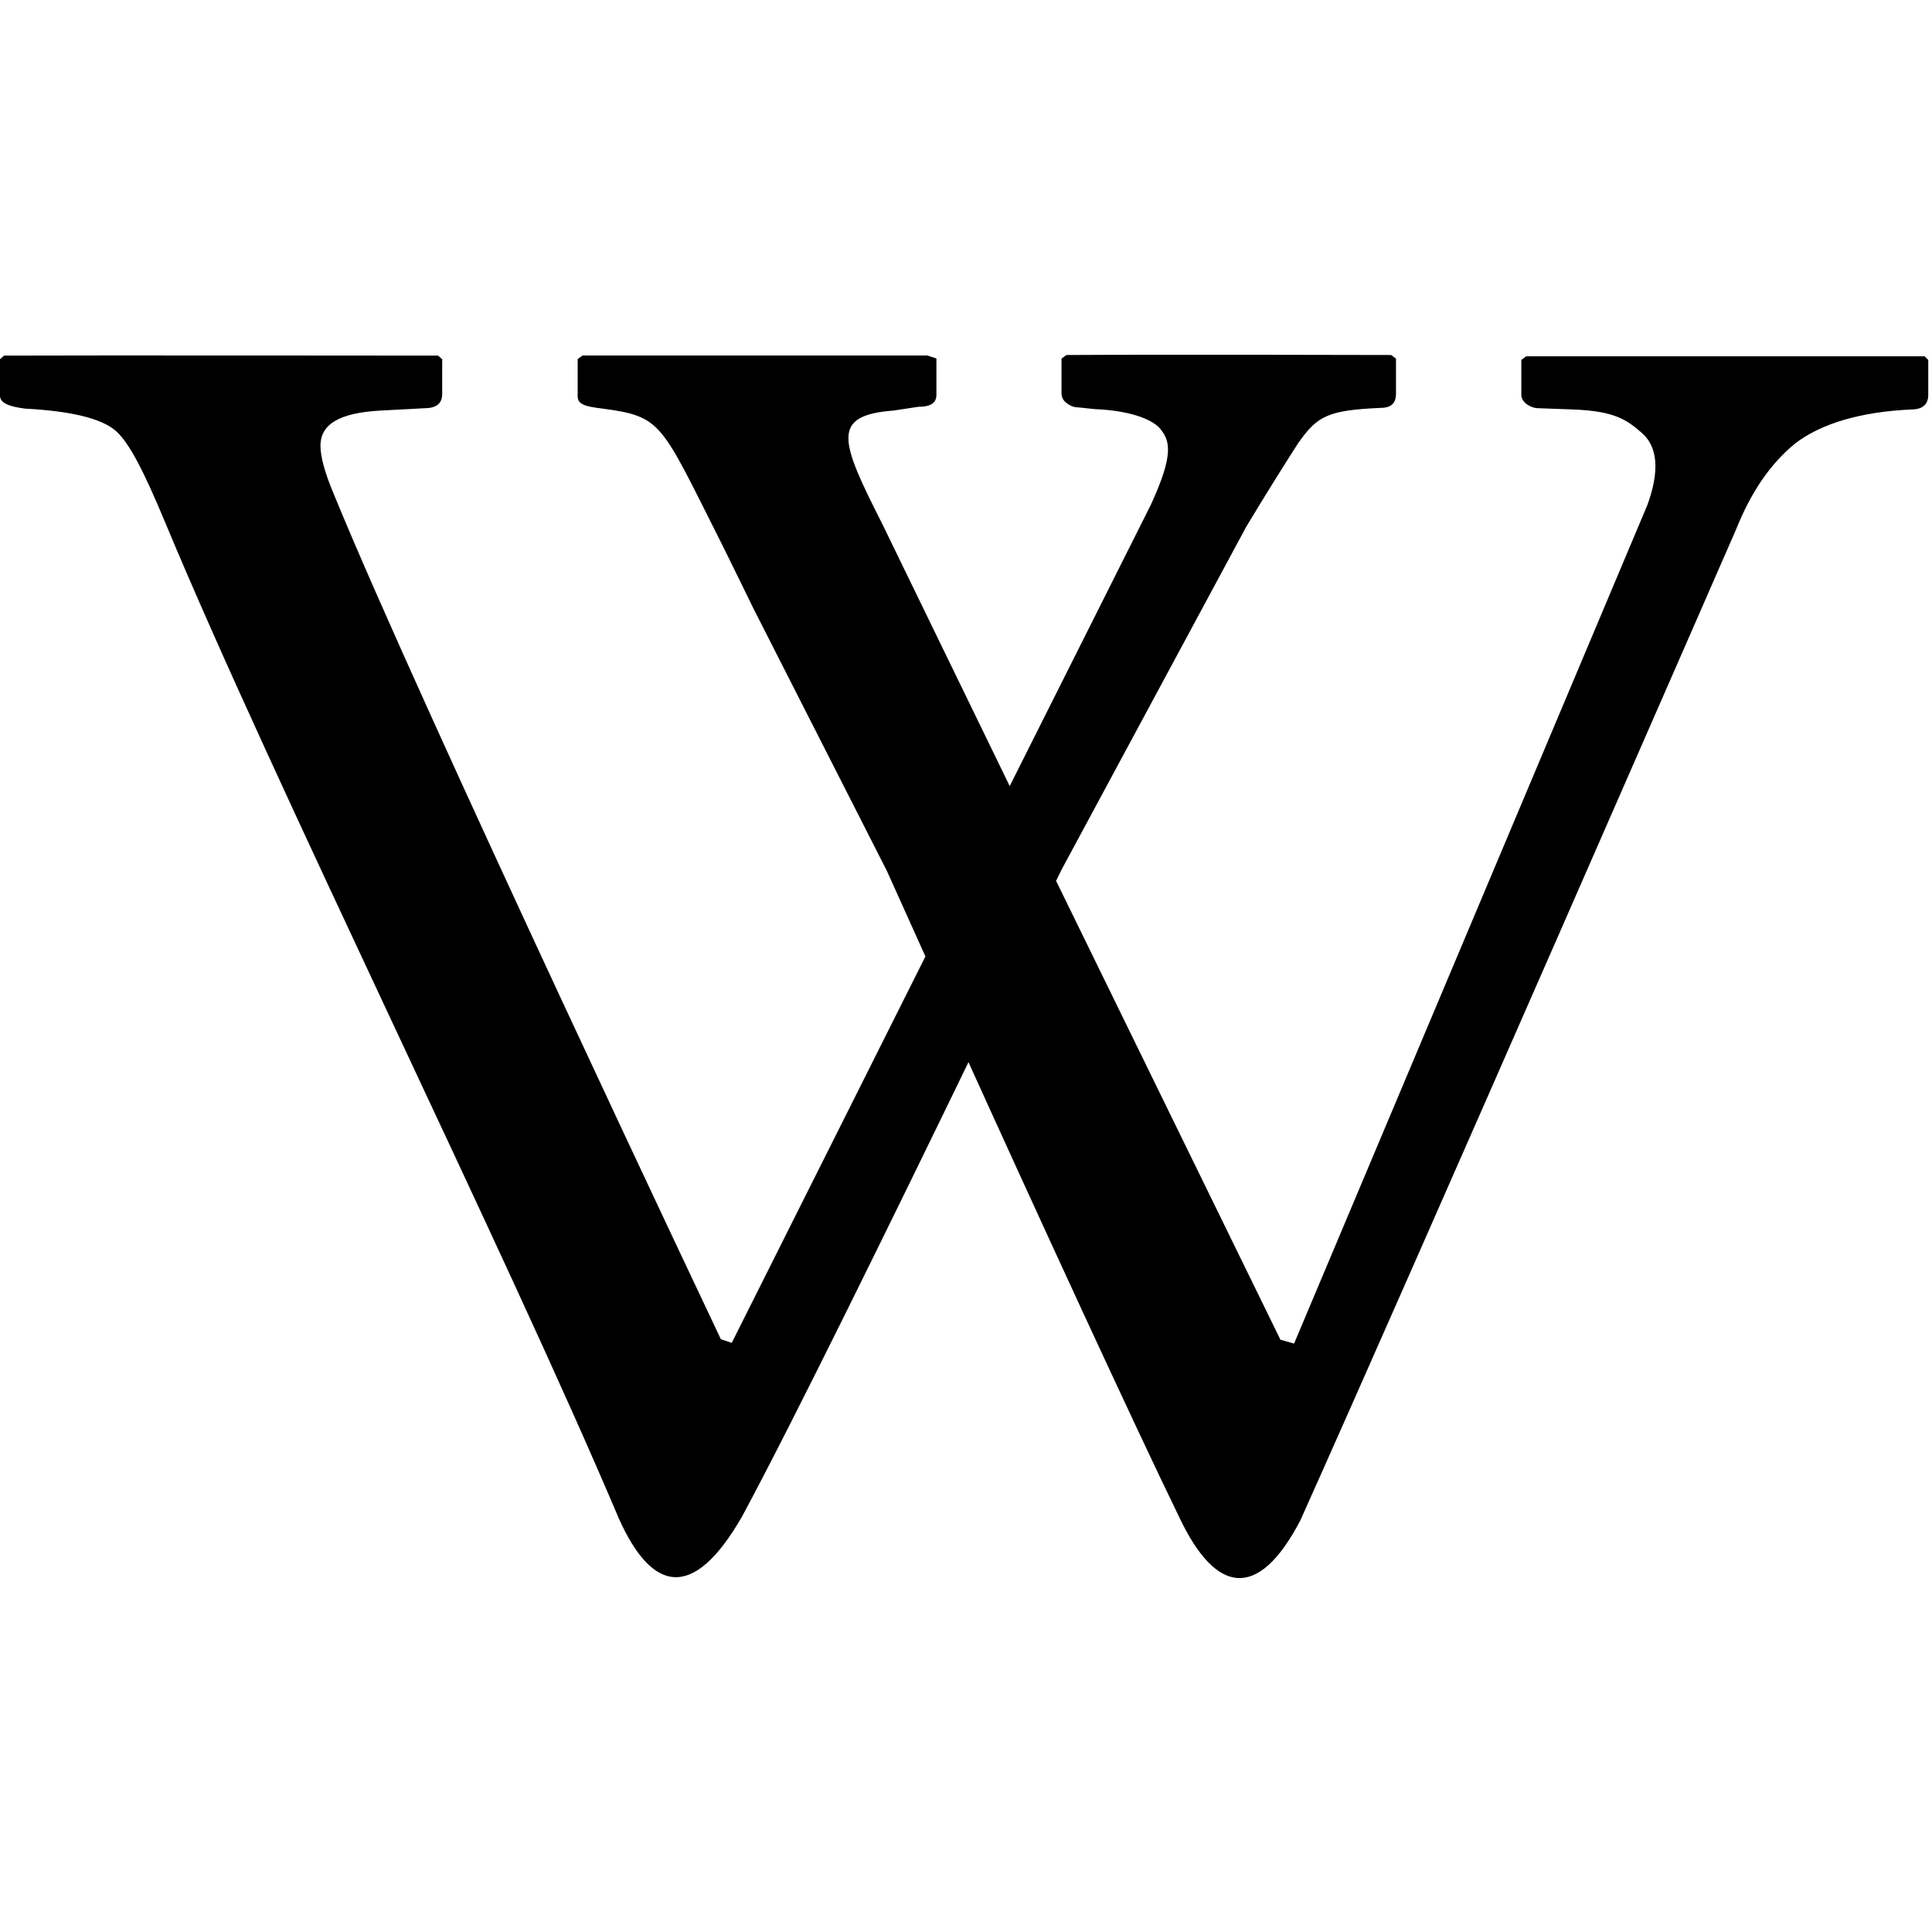
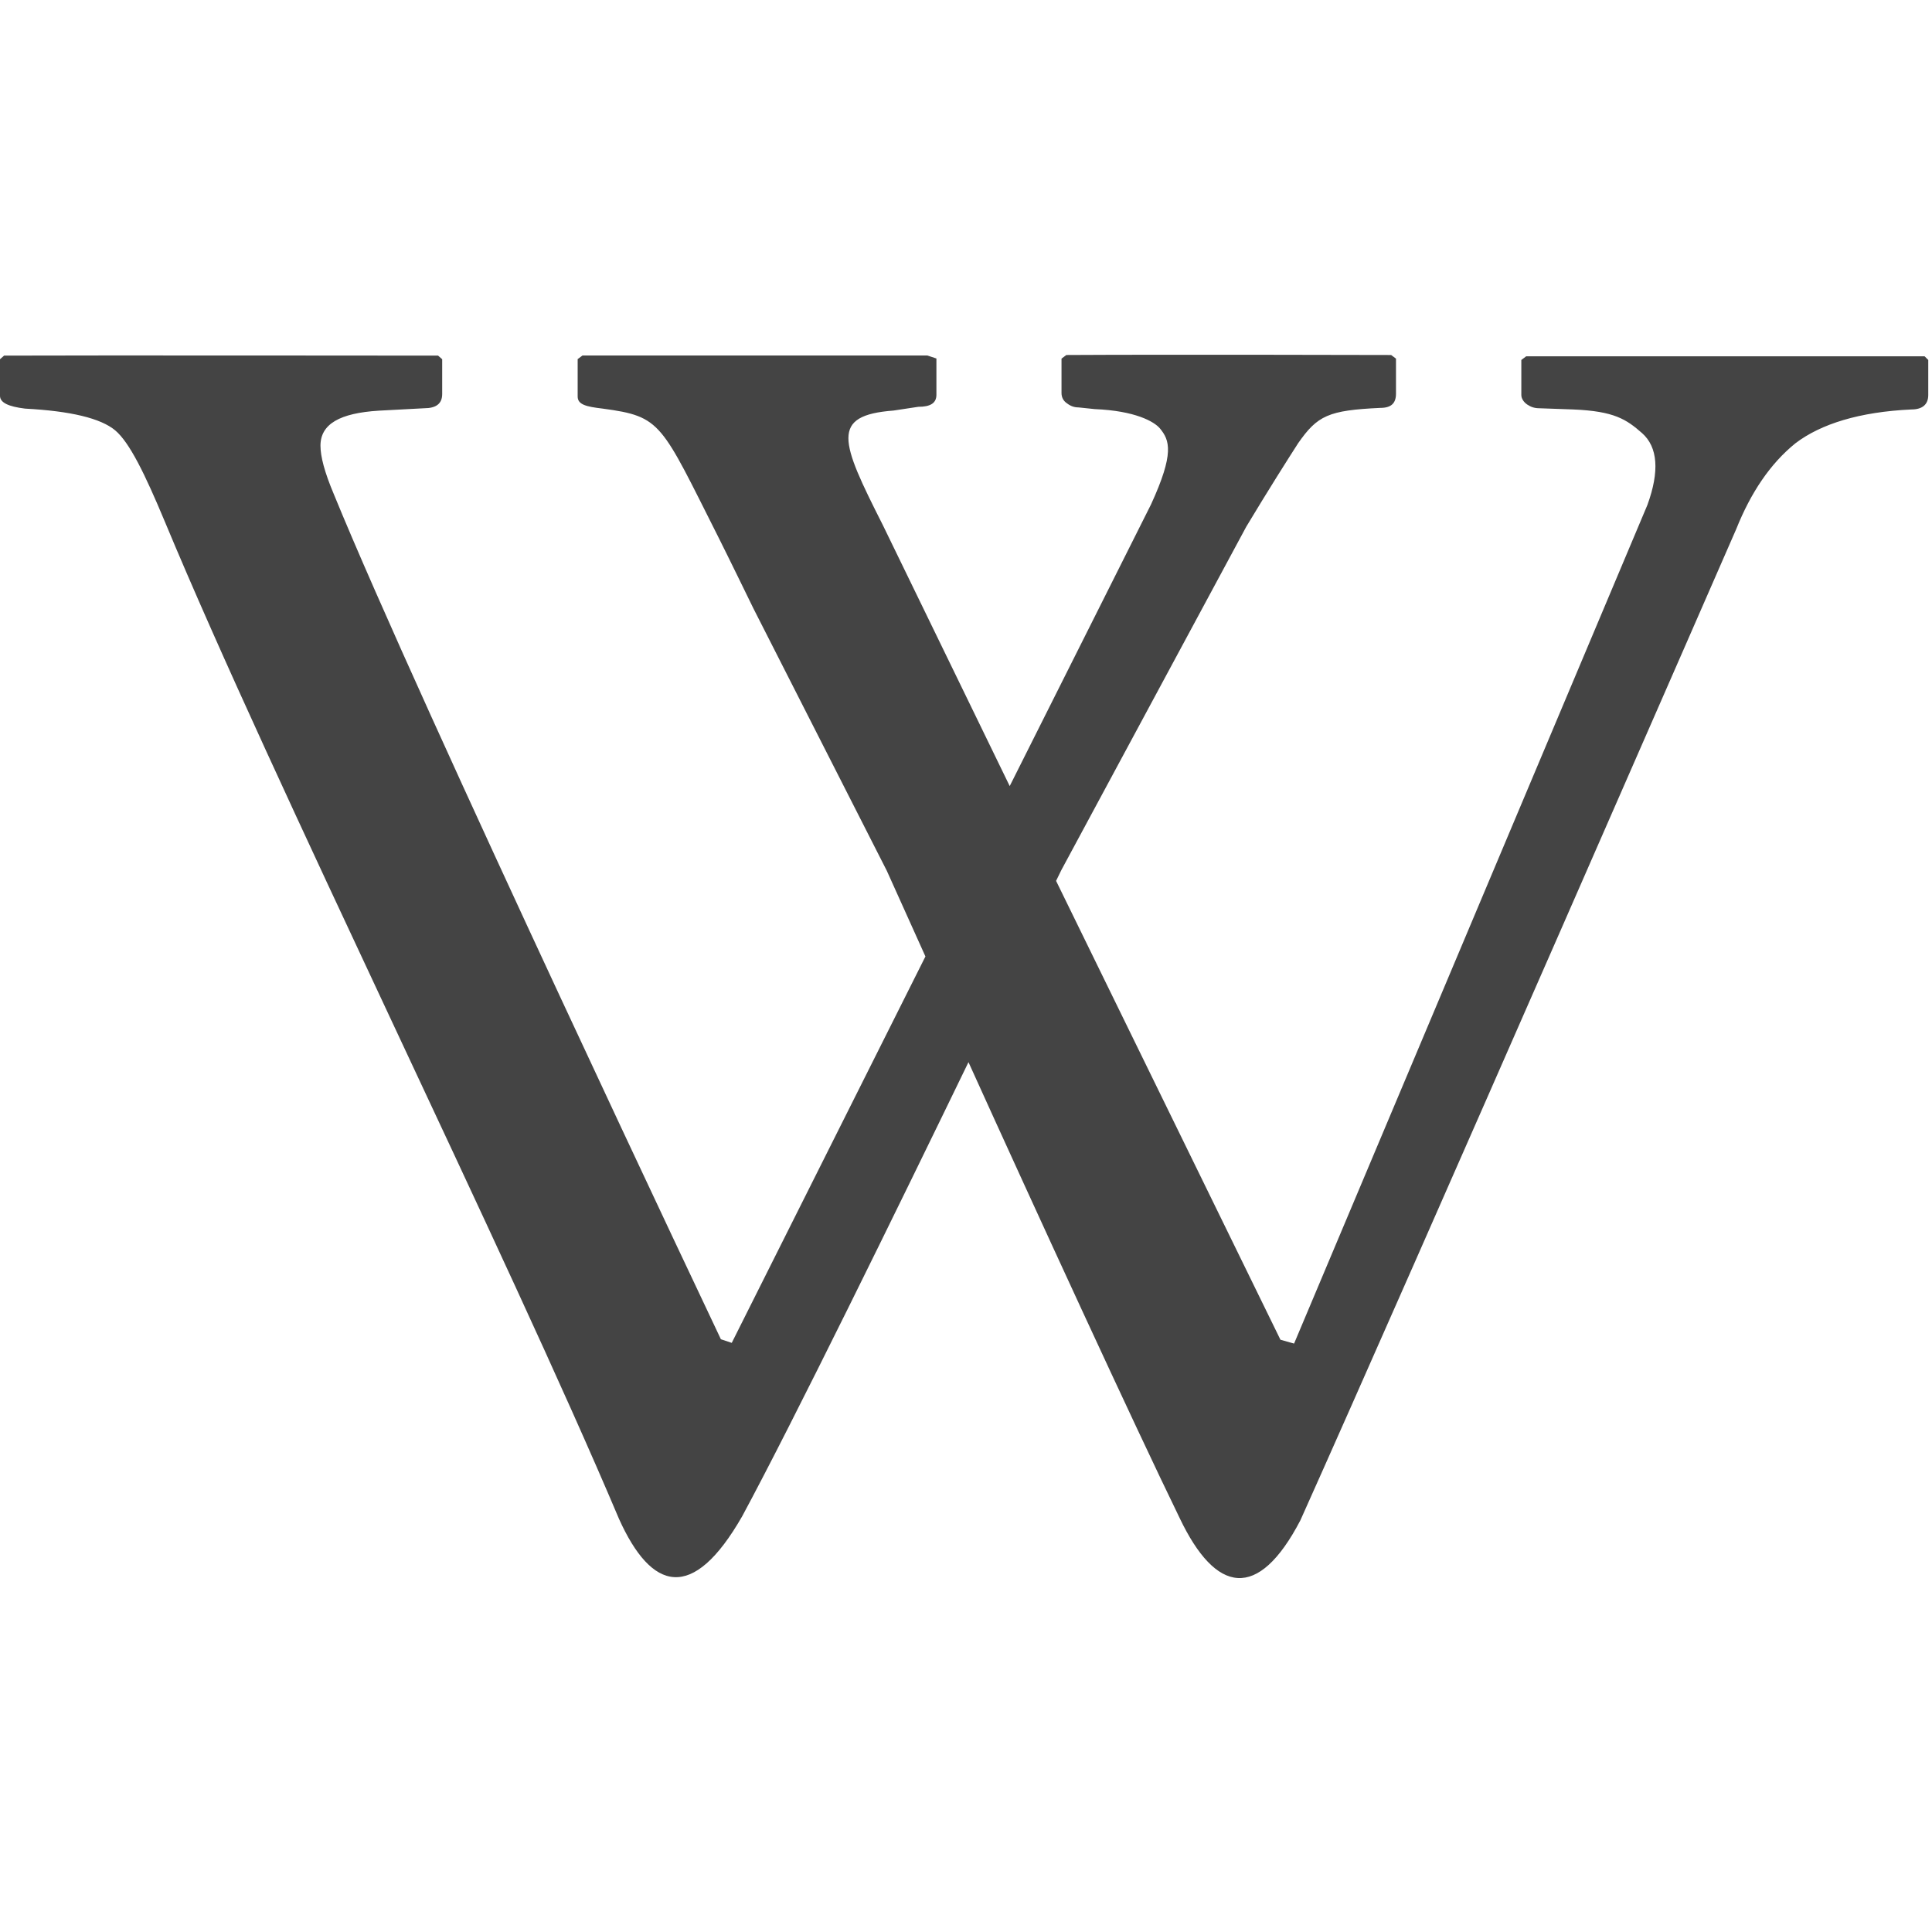
<svg xmlns="http://www.w3.org/2000/svg" version="1.1" width="1024" height="1024" viewBox="0 0 1024 1024">
-   <path d="M514.816 559.872c-39.872 82.24-94.4 193.664-121.472 243.84-26.24 45.76-48 39.68-65.28 1.28-59.84-141.44-182.784-389.376-240.64-528.384-10.688-25.6-18.752-42.048-26.368-48.512-7.68-6.4-23.552-10.24-47.744-11.52-8.96-1.088-13.312-3.2-13.312-6.784v-19.392l2.176-1.92c39.36-0.192 230.016 0 230.016 0l2.176 1.92v18.432c0 5.12-3.2 7.552-9.6 7.552l-24 1.28c-20.608 1.28-30.912 7.040-30.912 18.56 0 5.76 2.176 14.080 7.040 25.6 46.080 112.64 205.184 448 205.184 448l5.76 1.92 102.656-204.8-20.48-45.44-70.656-138.944s-13.568-27.84-18.24-37.12c-30.976-61.44-30.272-64.64-61.632-68.864-8.768-1.024-13.312-2.112-13.312-6.4v-19.84l2.56-1.92h182.784l4.8 1.6v19.2c0 4.48-3.2 6.4-9.6 6.4l-13.12 1.984c-33.728 2.56-28.16 16.256-5.76 60.544l67.328 138.496 74.88-149.248c12.48-27.2 9.92-34.048 4.736-40.32-3.008-3.584-12.992-9.344-34.56-10.24l-8.576-0.896c-2.176 0-4.16-0.64-6.144-2.176-1.92-1.28-2.88-3.2-2.88-5.44v-18.24l2.56-1.92c53.12-0.32 172.16 0 172.16 0l2.56 1.92v18.56c0 5.12-2.56 7.552-8.32 7.552-27.52 1.28-33.28 4.032-43.52 18.688-5.12 7.936-16 25.088-27.52 44.288l-97.984 181.952-2.816 5.76 118.912 243.2 7.232 2.048 187.264-444.48c6.528-17.92 5.504-30.72-2.816-38.080-8.32-7.296-14.72-11.648-36.48-12.544l-17.92-0.64c-2.56 0-4.48-0.64-6.4-1.92s-3.2-3.2-3.2-5.12v-18.56l2.56-1.92h211.2l1.92 1.92v18.56c0 5.12-3.2 7.68-8.96 7.68-27.52 1.28-48 7.68-61.44 17.92-13.44 10.88-23.68 26.24-31.36 45.44 0 0-172.16 394.24-231.040 525.44-22.4 42.88-44.8 39.040-64-1.28-24.32-49.92-75.52-161.28-112.64-243.2z" />
+   <path fill="#444" d="M514.816 559.872c-39.872 82.24-94.4 193.664-121.472 243.84-26.24 45.76-48 39.68-65.28 1.28-59.84-141.44-182.784-389.376-240.64-528.384-10.688-25.6-18.752-42.048-26.368-48.512-7.68-6.4-23.552-10.24-47.744-11.52-8.96-1.088-13.312-3.2-13.312-6.784v-19.392l2.176-1.92c39.36-0.192 230.016 0 230.016 0l2.176 1.92v18.432c0 5.12-3.2 7.552-9.6 7.552l-24 1.28c-20.608 1.28-30.912 7.040-30.912 18.56 0 5.76 2.176 14.080 7.040 25.6 46.080 112.64 205.184 448 205.184 448l5.76 1.92 102.656-204.8-20.48-45.44-70.656-138.944s-13.568-27.84-18.24-37.12c-30.976-61.44-30.272-64.64-61.632-68.864-8.768-1.024-13.312-2.112-13.312-6.4v-19.84l2.56-1.92h182.784l4.8 1.6v19.2c0 4.48-3.2 6.4-9.6 6.4l-13.12 1.984c-33.728 2.56-28.16 16.256-5.76 60.544l67.328 138.496 74.88-149.248c12.48-27.2 9.92-34.048 4.736-40.32-3.008-3.584-12.992-9.344-34.56-10.24l-8.576-0.896c-2.176 0-4.16-0.64-6.144-2.176-1.92-1.28-2.88-3.2-2.88-5.44v-18.24l2.56-1.92c53.12-0.32 172.16 0 172.16 0l2.56 1.92v18.56c0 5.12-2.56 7.552-8.32 7.552-27.52 1.28-33.28 4.032-43.52 18.688-5.12 7.936-16 25.088-27.52 44.288l-97.984 181.952-2.816 5.76 118.912 243.2 7.232 2.048 187.264-444.48c6.528-17.92 5.504-30.72-2.816-38.080-8.32-7.296-14.72-11.648-36.48-12.544l-17.92-0.64c-2.56 0-4.48-0.64-6.4-1.92s-3.2-3.2-3.2-5.12v-18.56l2.56-1.92h211.2l1.92 1.92v18.56c0 5.12-3.2 7.68-8.96 7.68-27.52 1.28-48 7.68-61.44 17.92-13.44 10.88-23.68 26.24-31.36 45.44 0 0-172.16 394.24-231.040 525.44-22.4 42.88-44.8 39.040-64-1.28-24.32-49.92-75.52-161.28-112.64-243.2z" />
</svg>
